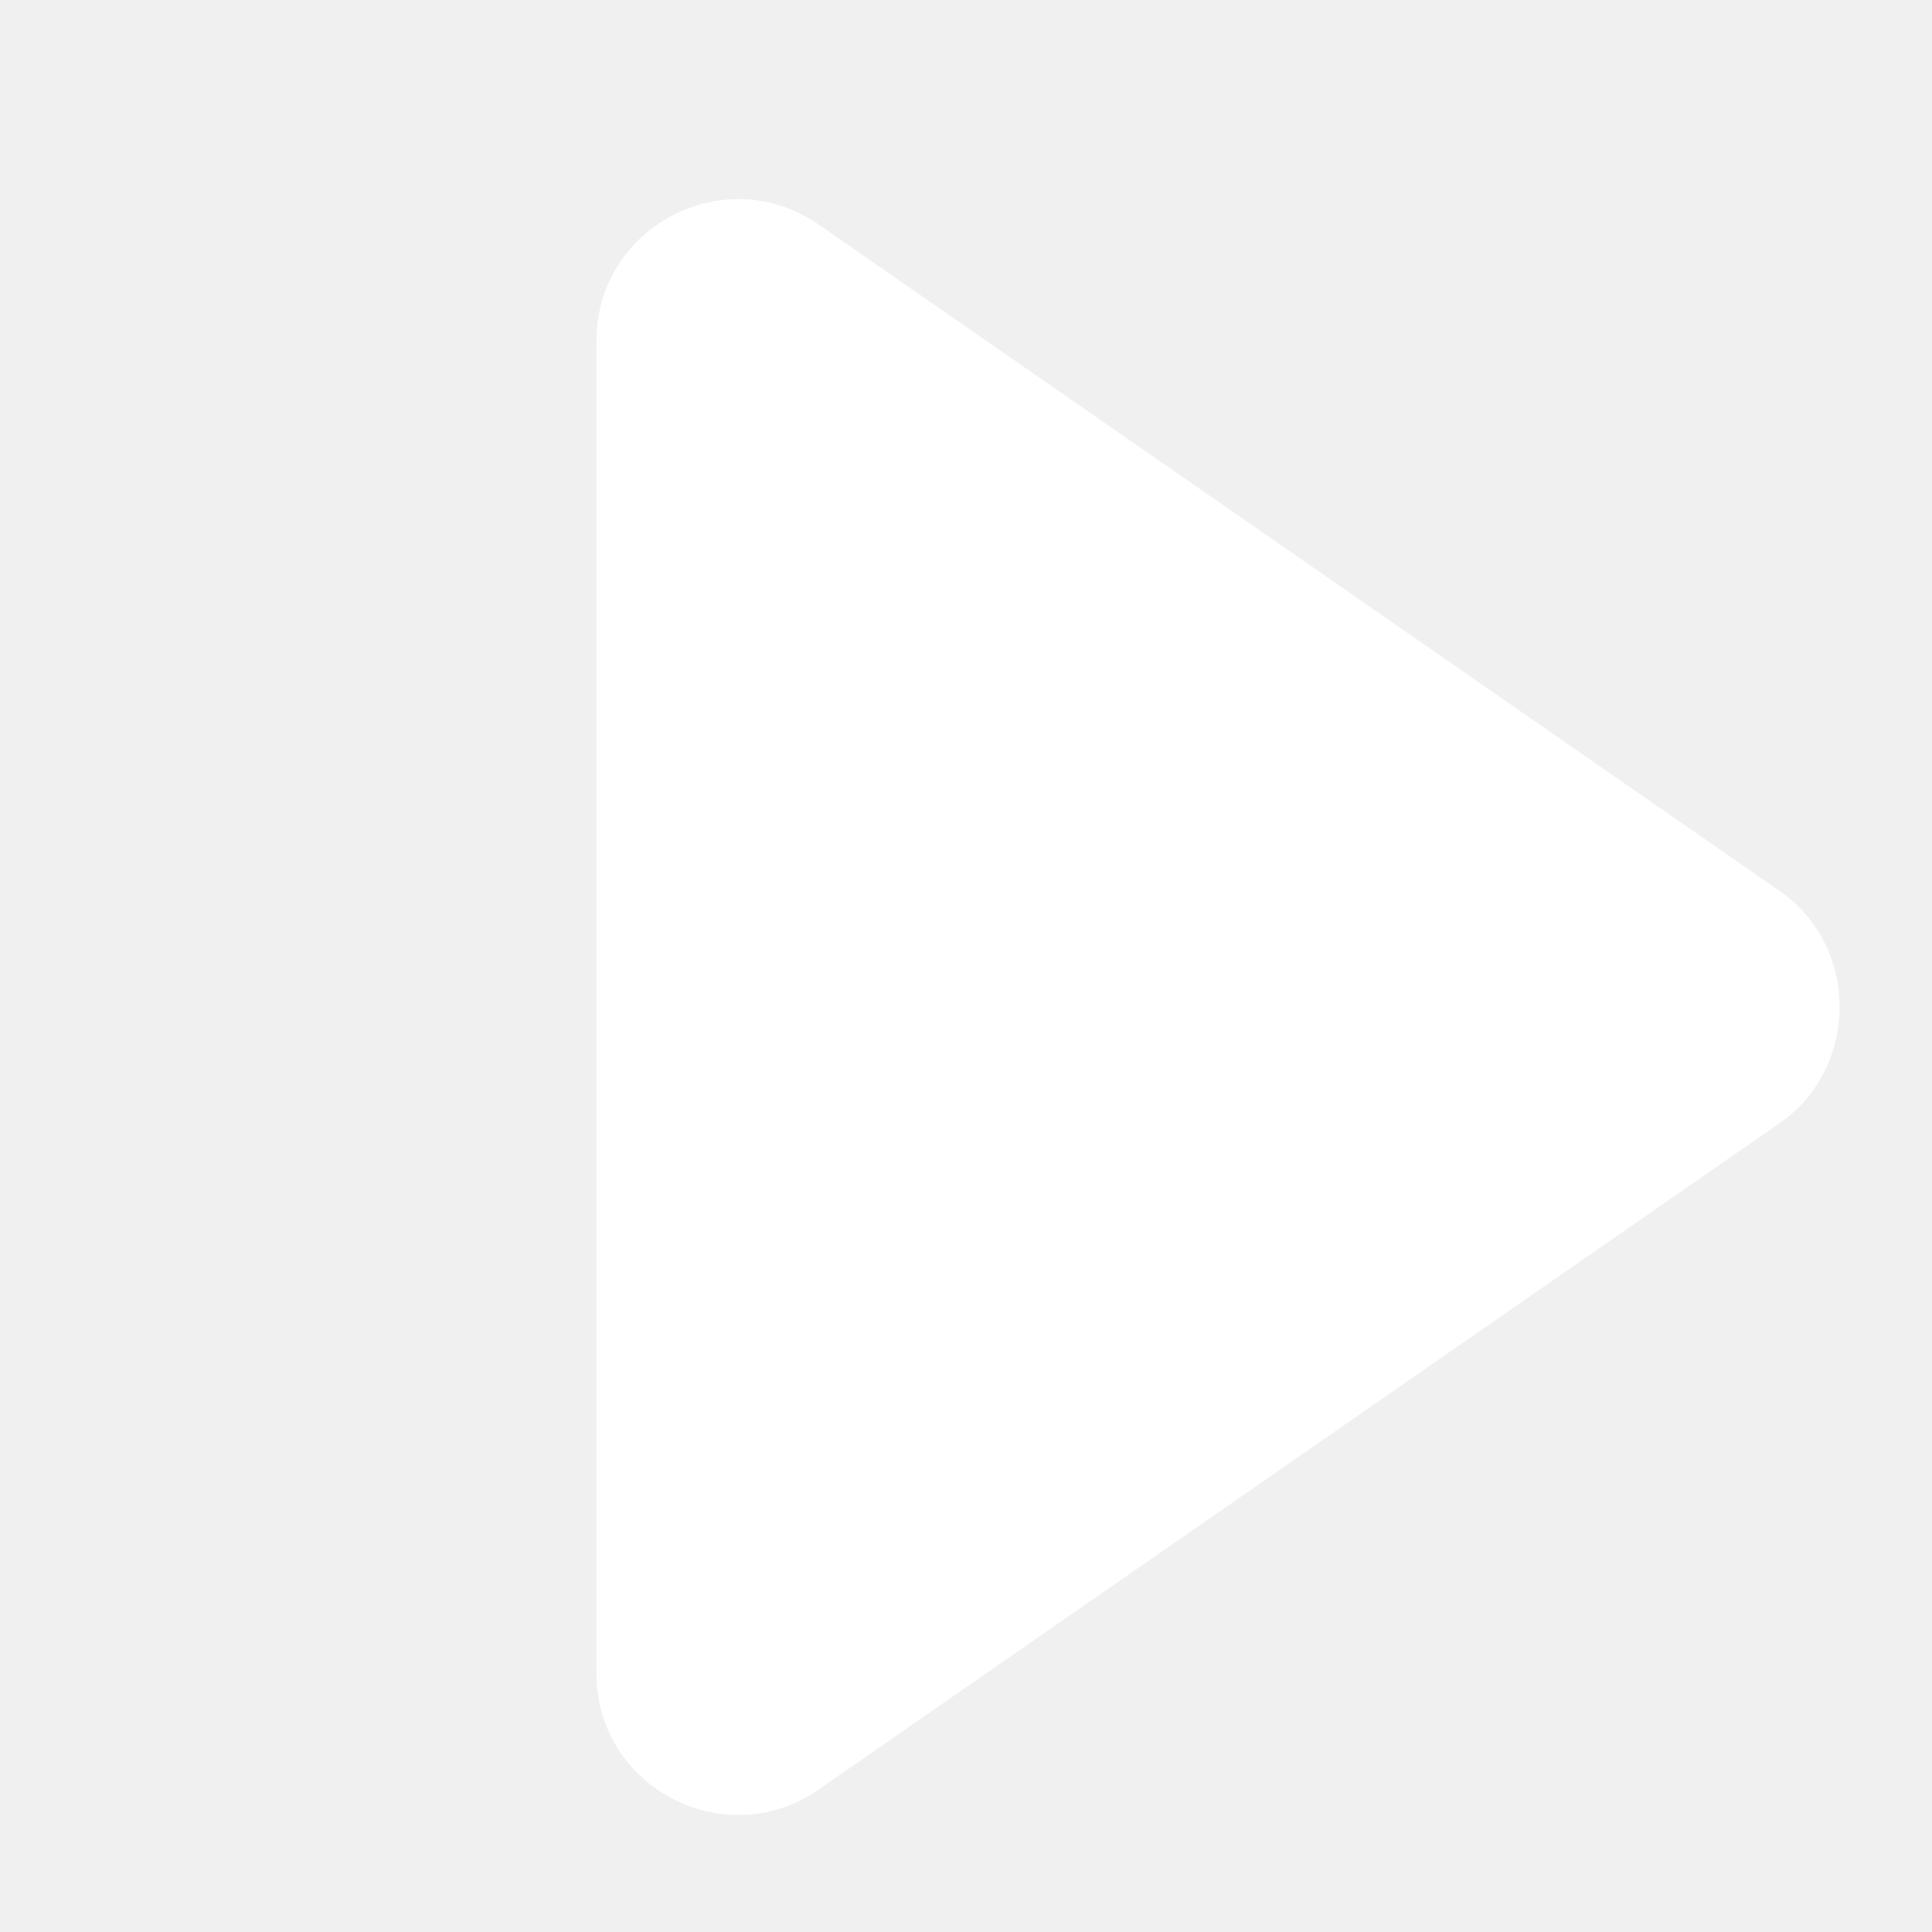
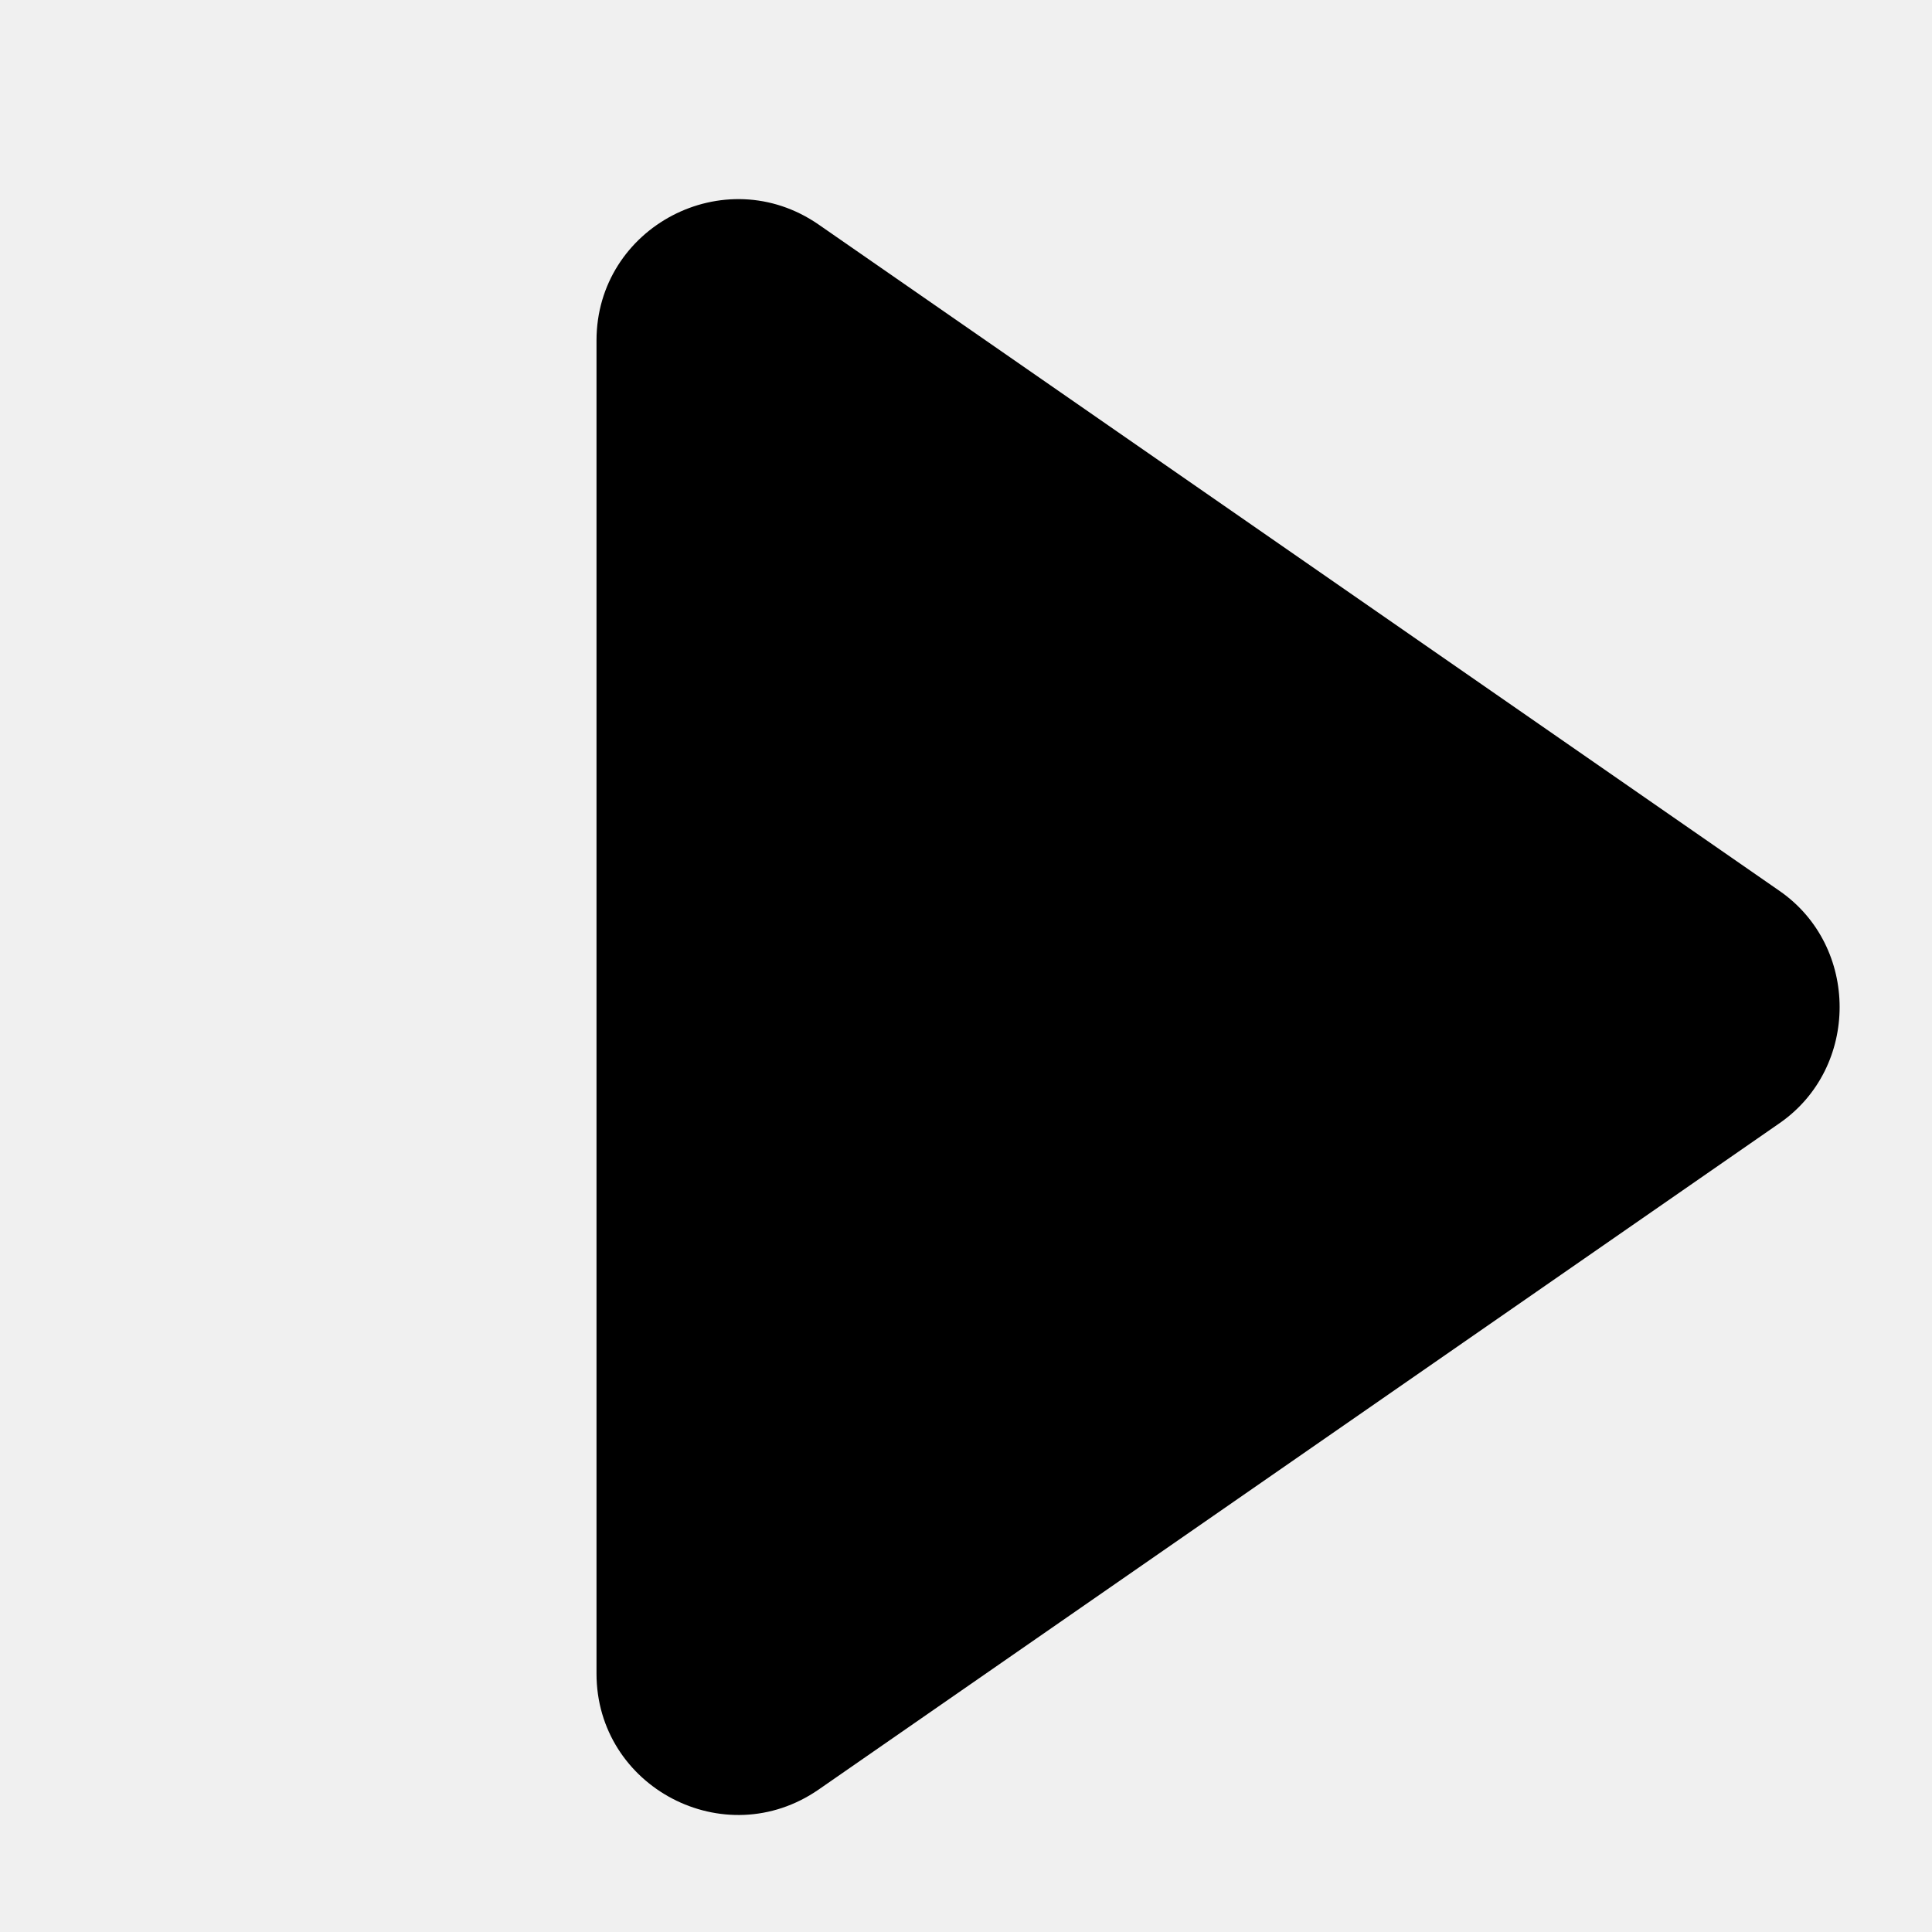
<svg xmlns="http://www.w3.org/2000/svg" t="1678449189668" class="icon" viewBox="0 0 1024 1024" version="1.1" p-id="1176" width="16" height="16">
-   <path d="M943.36 472.32L433.92 119.04c-49.92-34.56-117.76 1.28-117.76 61.44v706.56c0 60.16 67.84 96 117.76 61.44l509.44-353.28c42.24-29.44 42.24-93.44 0-122.88z" fill="#ffffff" p-id="1177" />
+   <path d="M943.36 472.32L433.92 119.04c-49.92-34.56-117.76 1.28-117.76 61.44v706.56c0 60.16 67.84 96 117.76 61.44l509.44-353.28c42.24-29.44 42.24-93.44 0-122.88z" fill="currentColor" p-id="1177" />
</svg>
